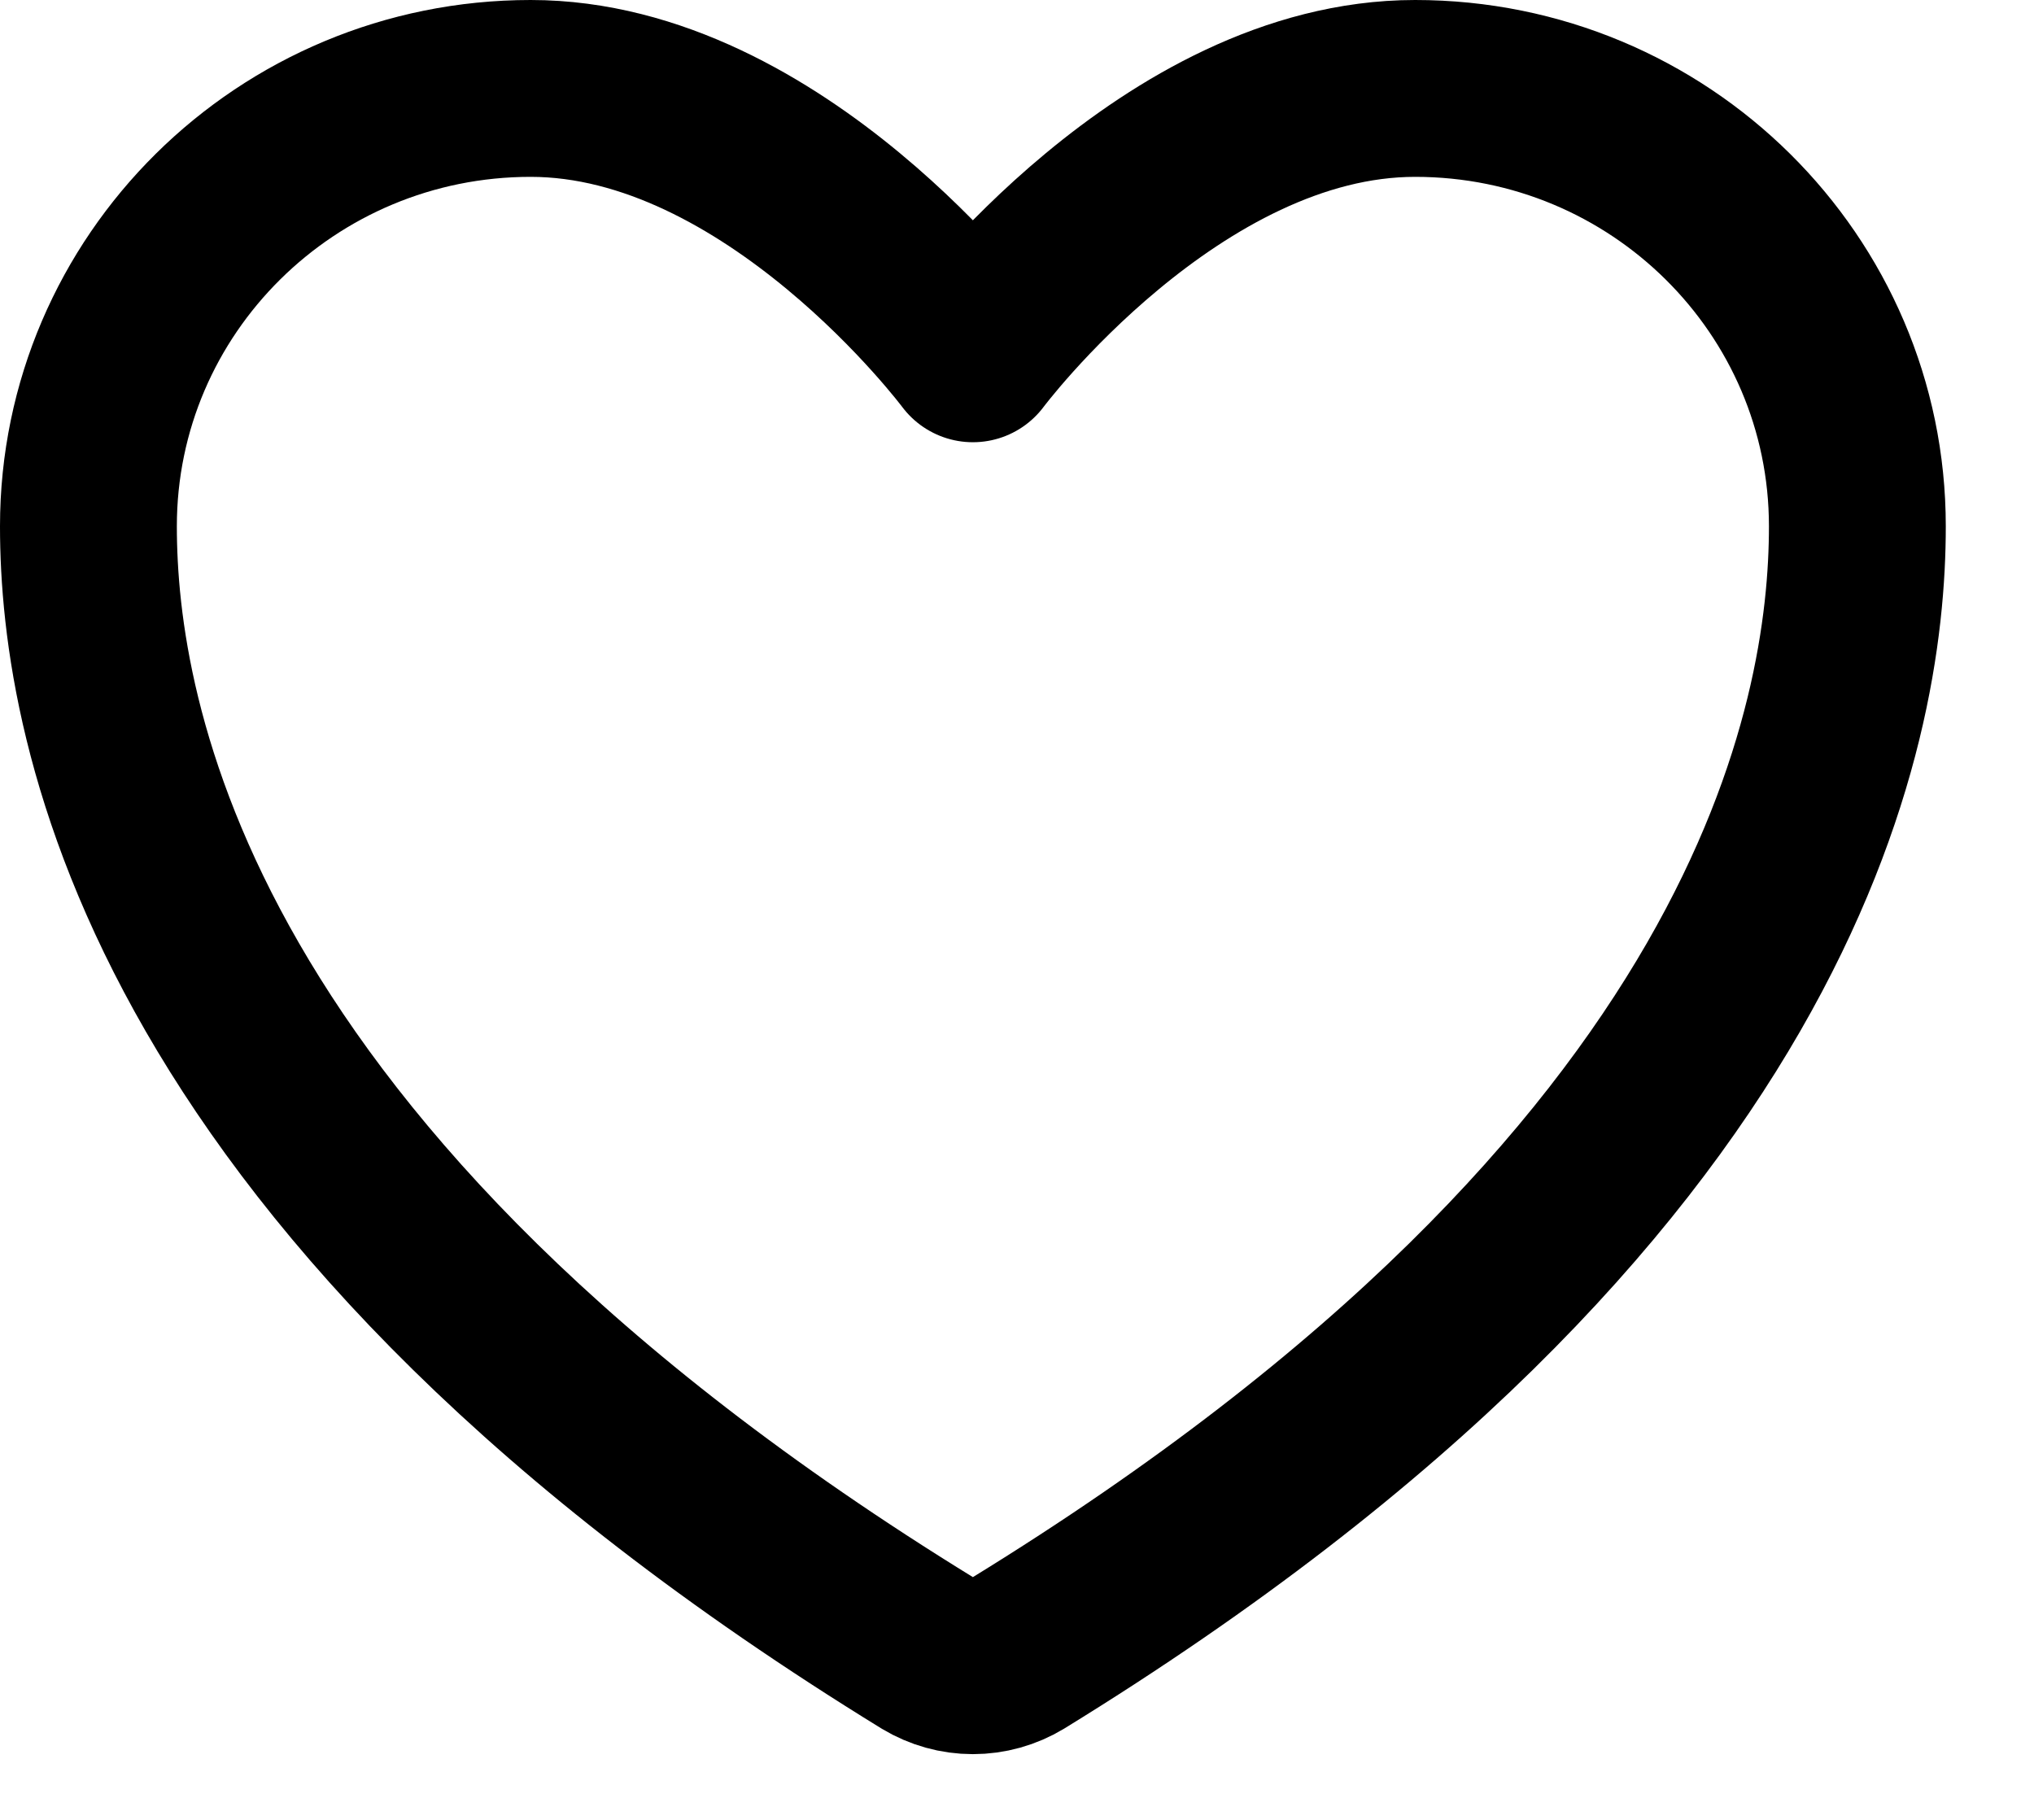
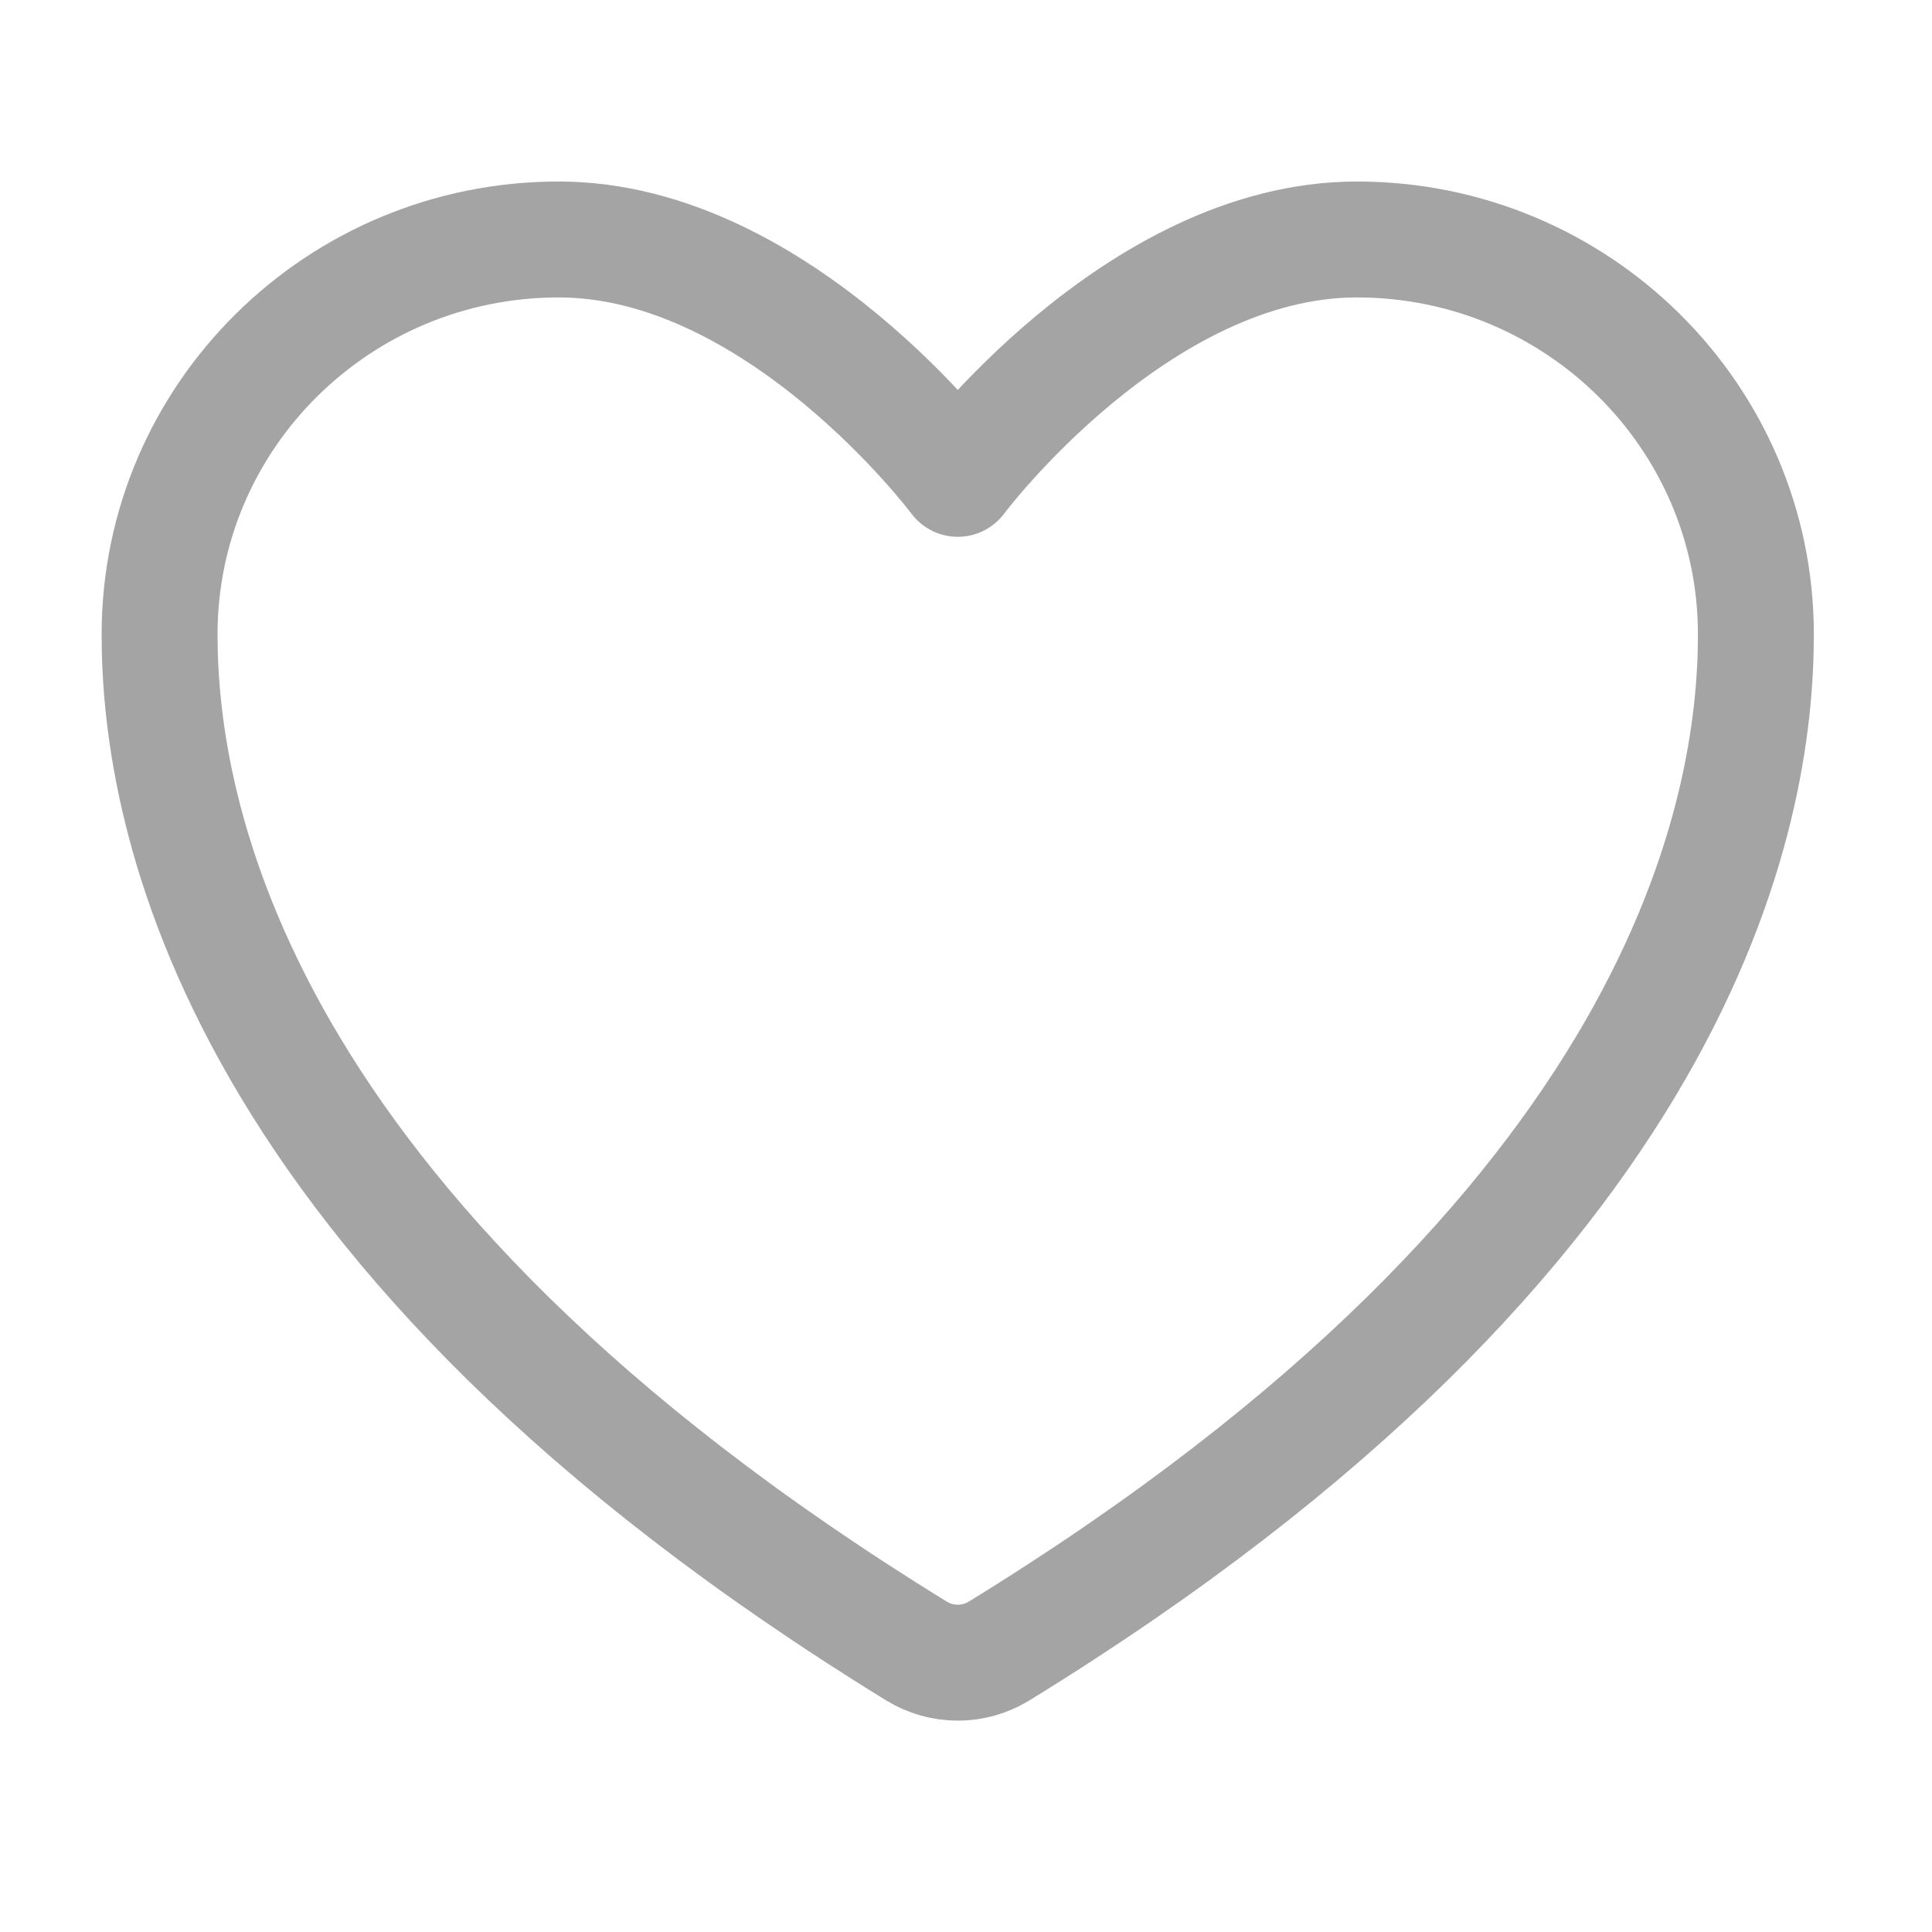
- <svg xmlns="http://www.w3.org/2000/svg" width="19" height="17" viewBox="0 0 19 17" fill="none">
-   <path d="M4.957 0.826C2.676 0.826 0.826 2.657 0.826 4.916C0.826 6.739 1.549 11.067 8.665 15.442C8.793 15.519 8.939 15.56 9.088 15.56C9.237 15.56 9.384 15.519 9.511 15.442C16.628 11.067 17.35 6.739 17.35 4.916C17.35 2.657 15.501 0.826 13.219 0.826C10.938 0.826 9.088 3.305 9.088 3.305C9.088 3.305 7.238 0.826 4.957 0.826Z" stroke="black" stroke-width="1.652" stroke-linecap="round" stroke-linejoin="round" />
+ <svg xmlns="http://www.w3.org/2000/svg" width="20" height="20" viewBox="0 0 20 20" fill="none">
+   <path d="M5.784 2.479C3.502 2.479 1.652 4.31 1.652 6.568C1.652 8.392 2.375 12.72 9.492 17.094C9.619 17.171 9.765 17.212 9.915 17.212C10.064 17.212 10.21 17.171 10.338 17.094C17.455 12.72 18.177 8.392 18.177 6.568C18.177 4.31 16.327 2.479 14.046 2.479C11.764 2.479 9.915 4.957 9.915 4.957C9.915 4.957 8.065 2.479 5.784 2.479Z" stroke="#8D8D8D" stroke-opacity="0.8" stroke-width="1.2" stroke-linecap="round" stroke-linejoin="round" />
</svg>
